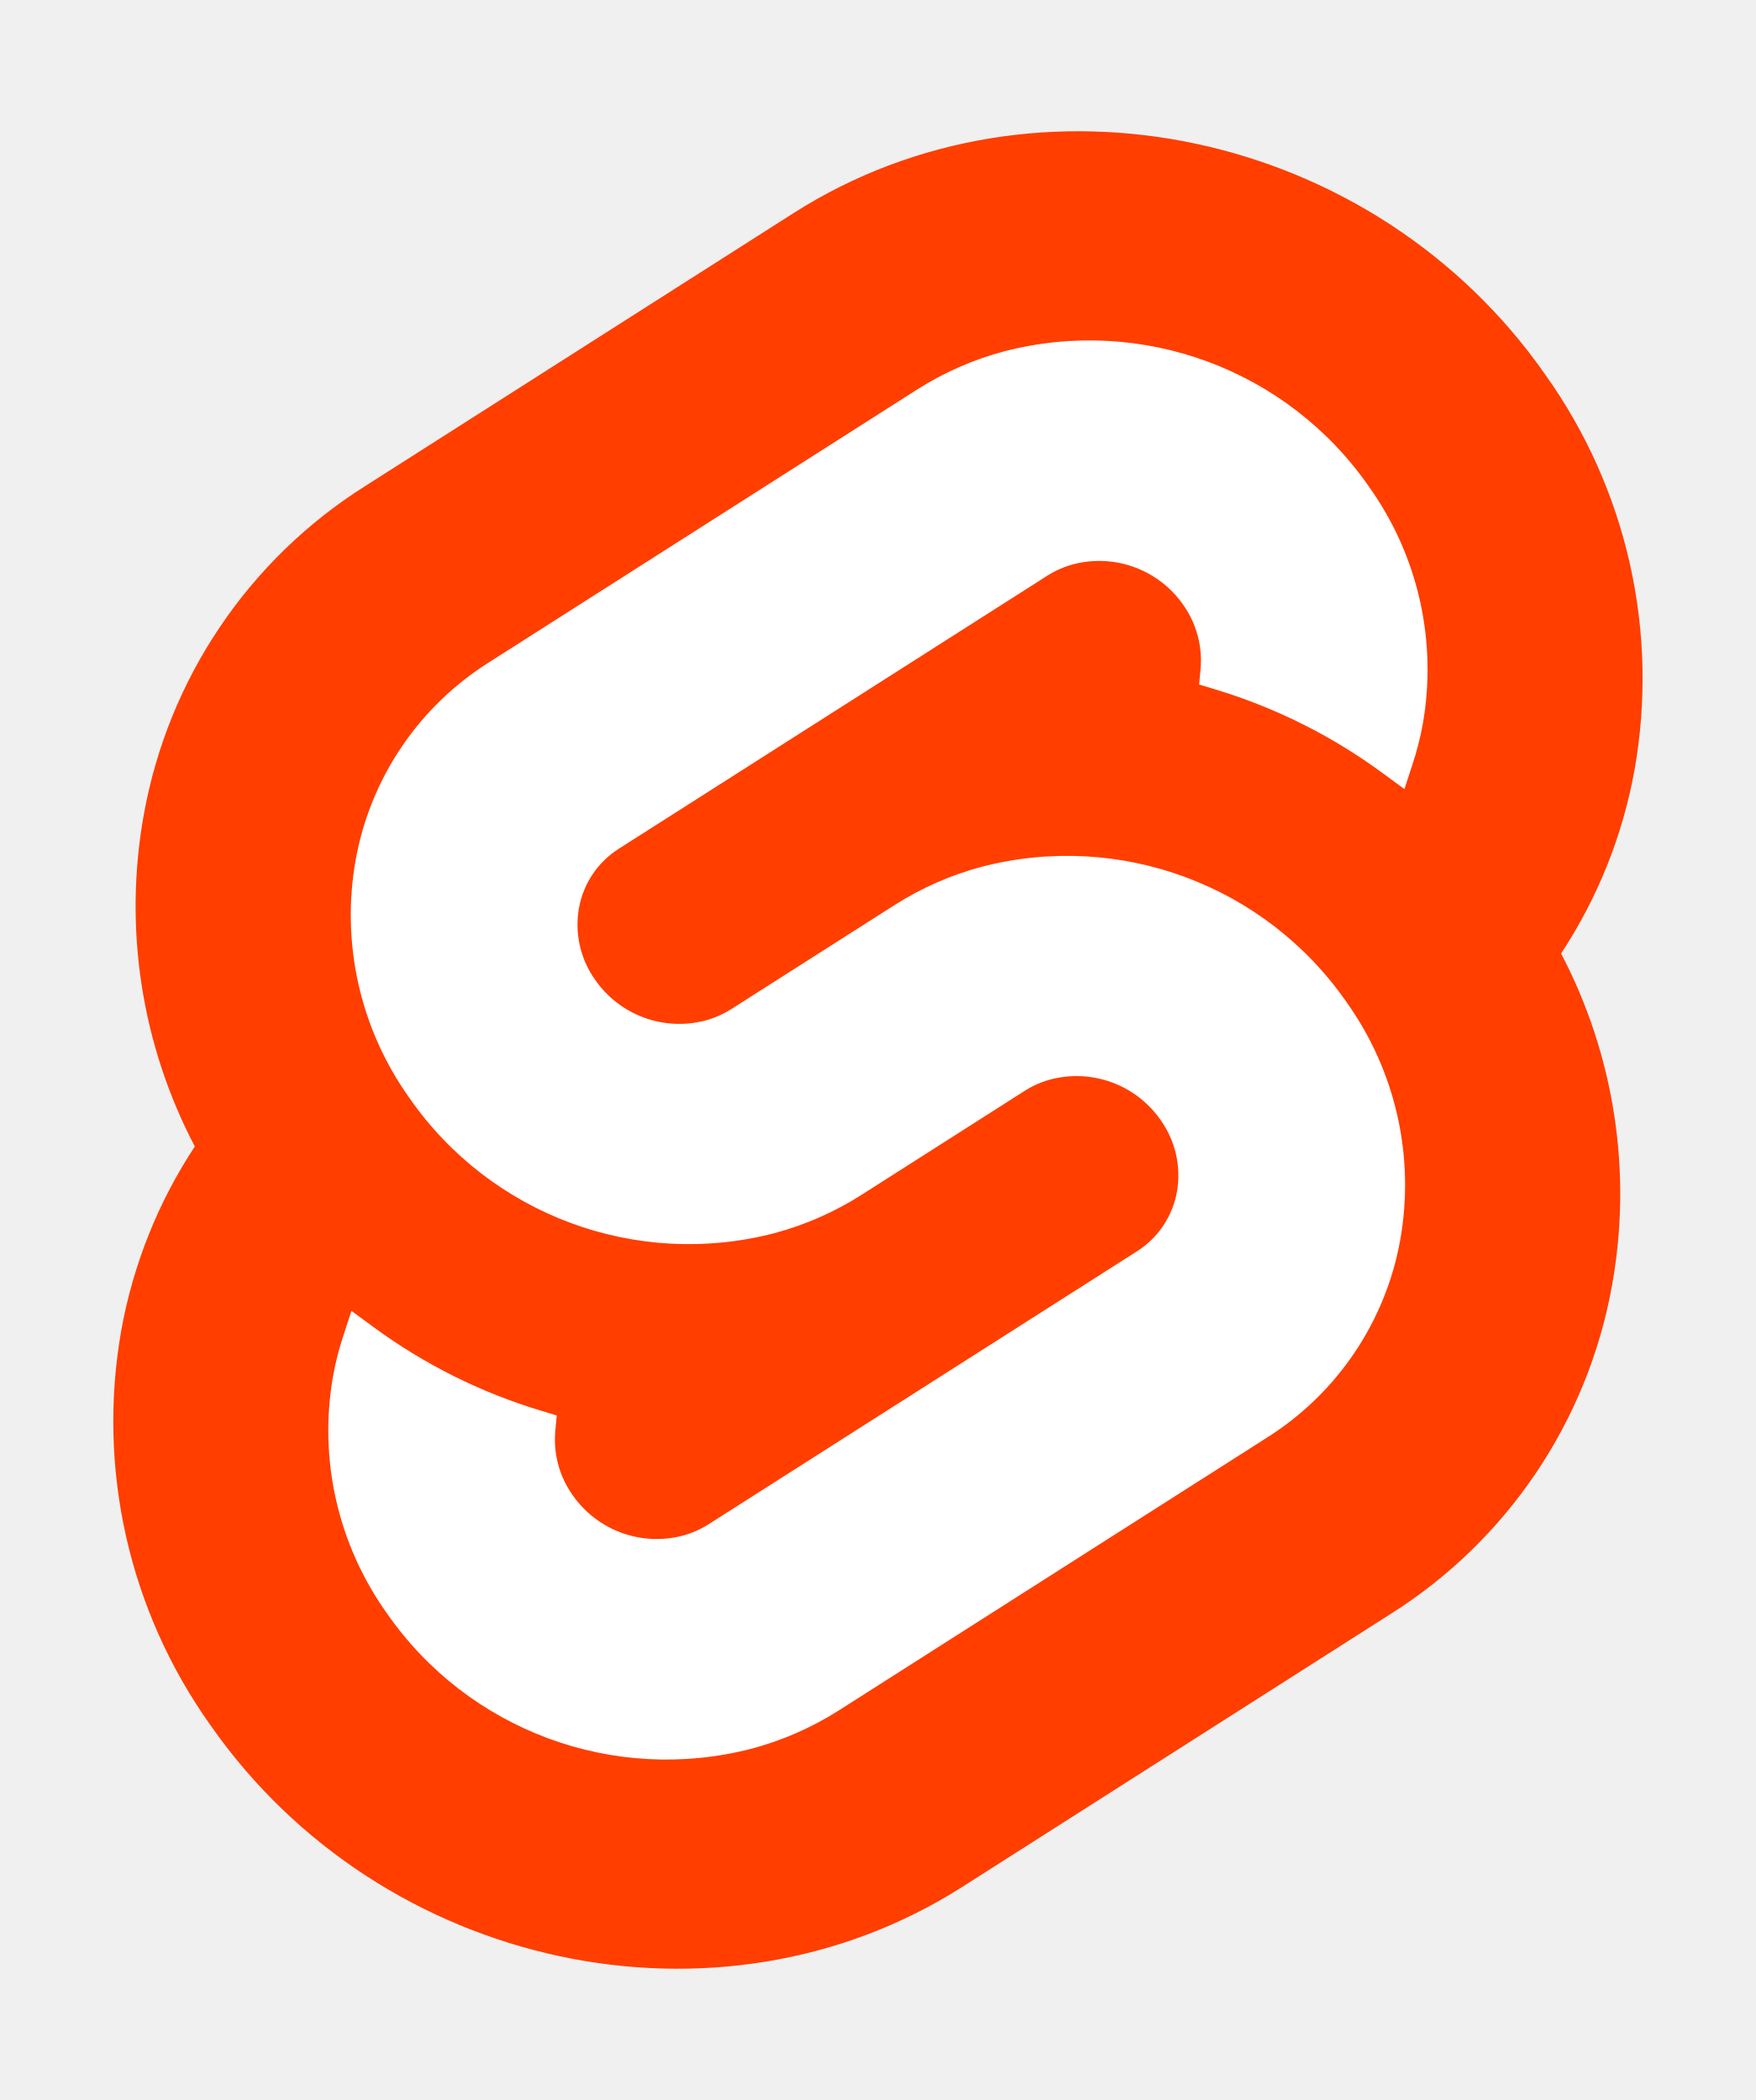
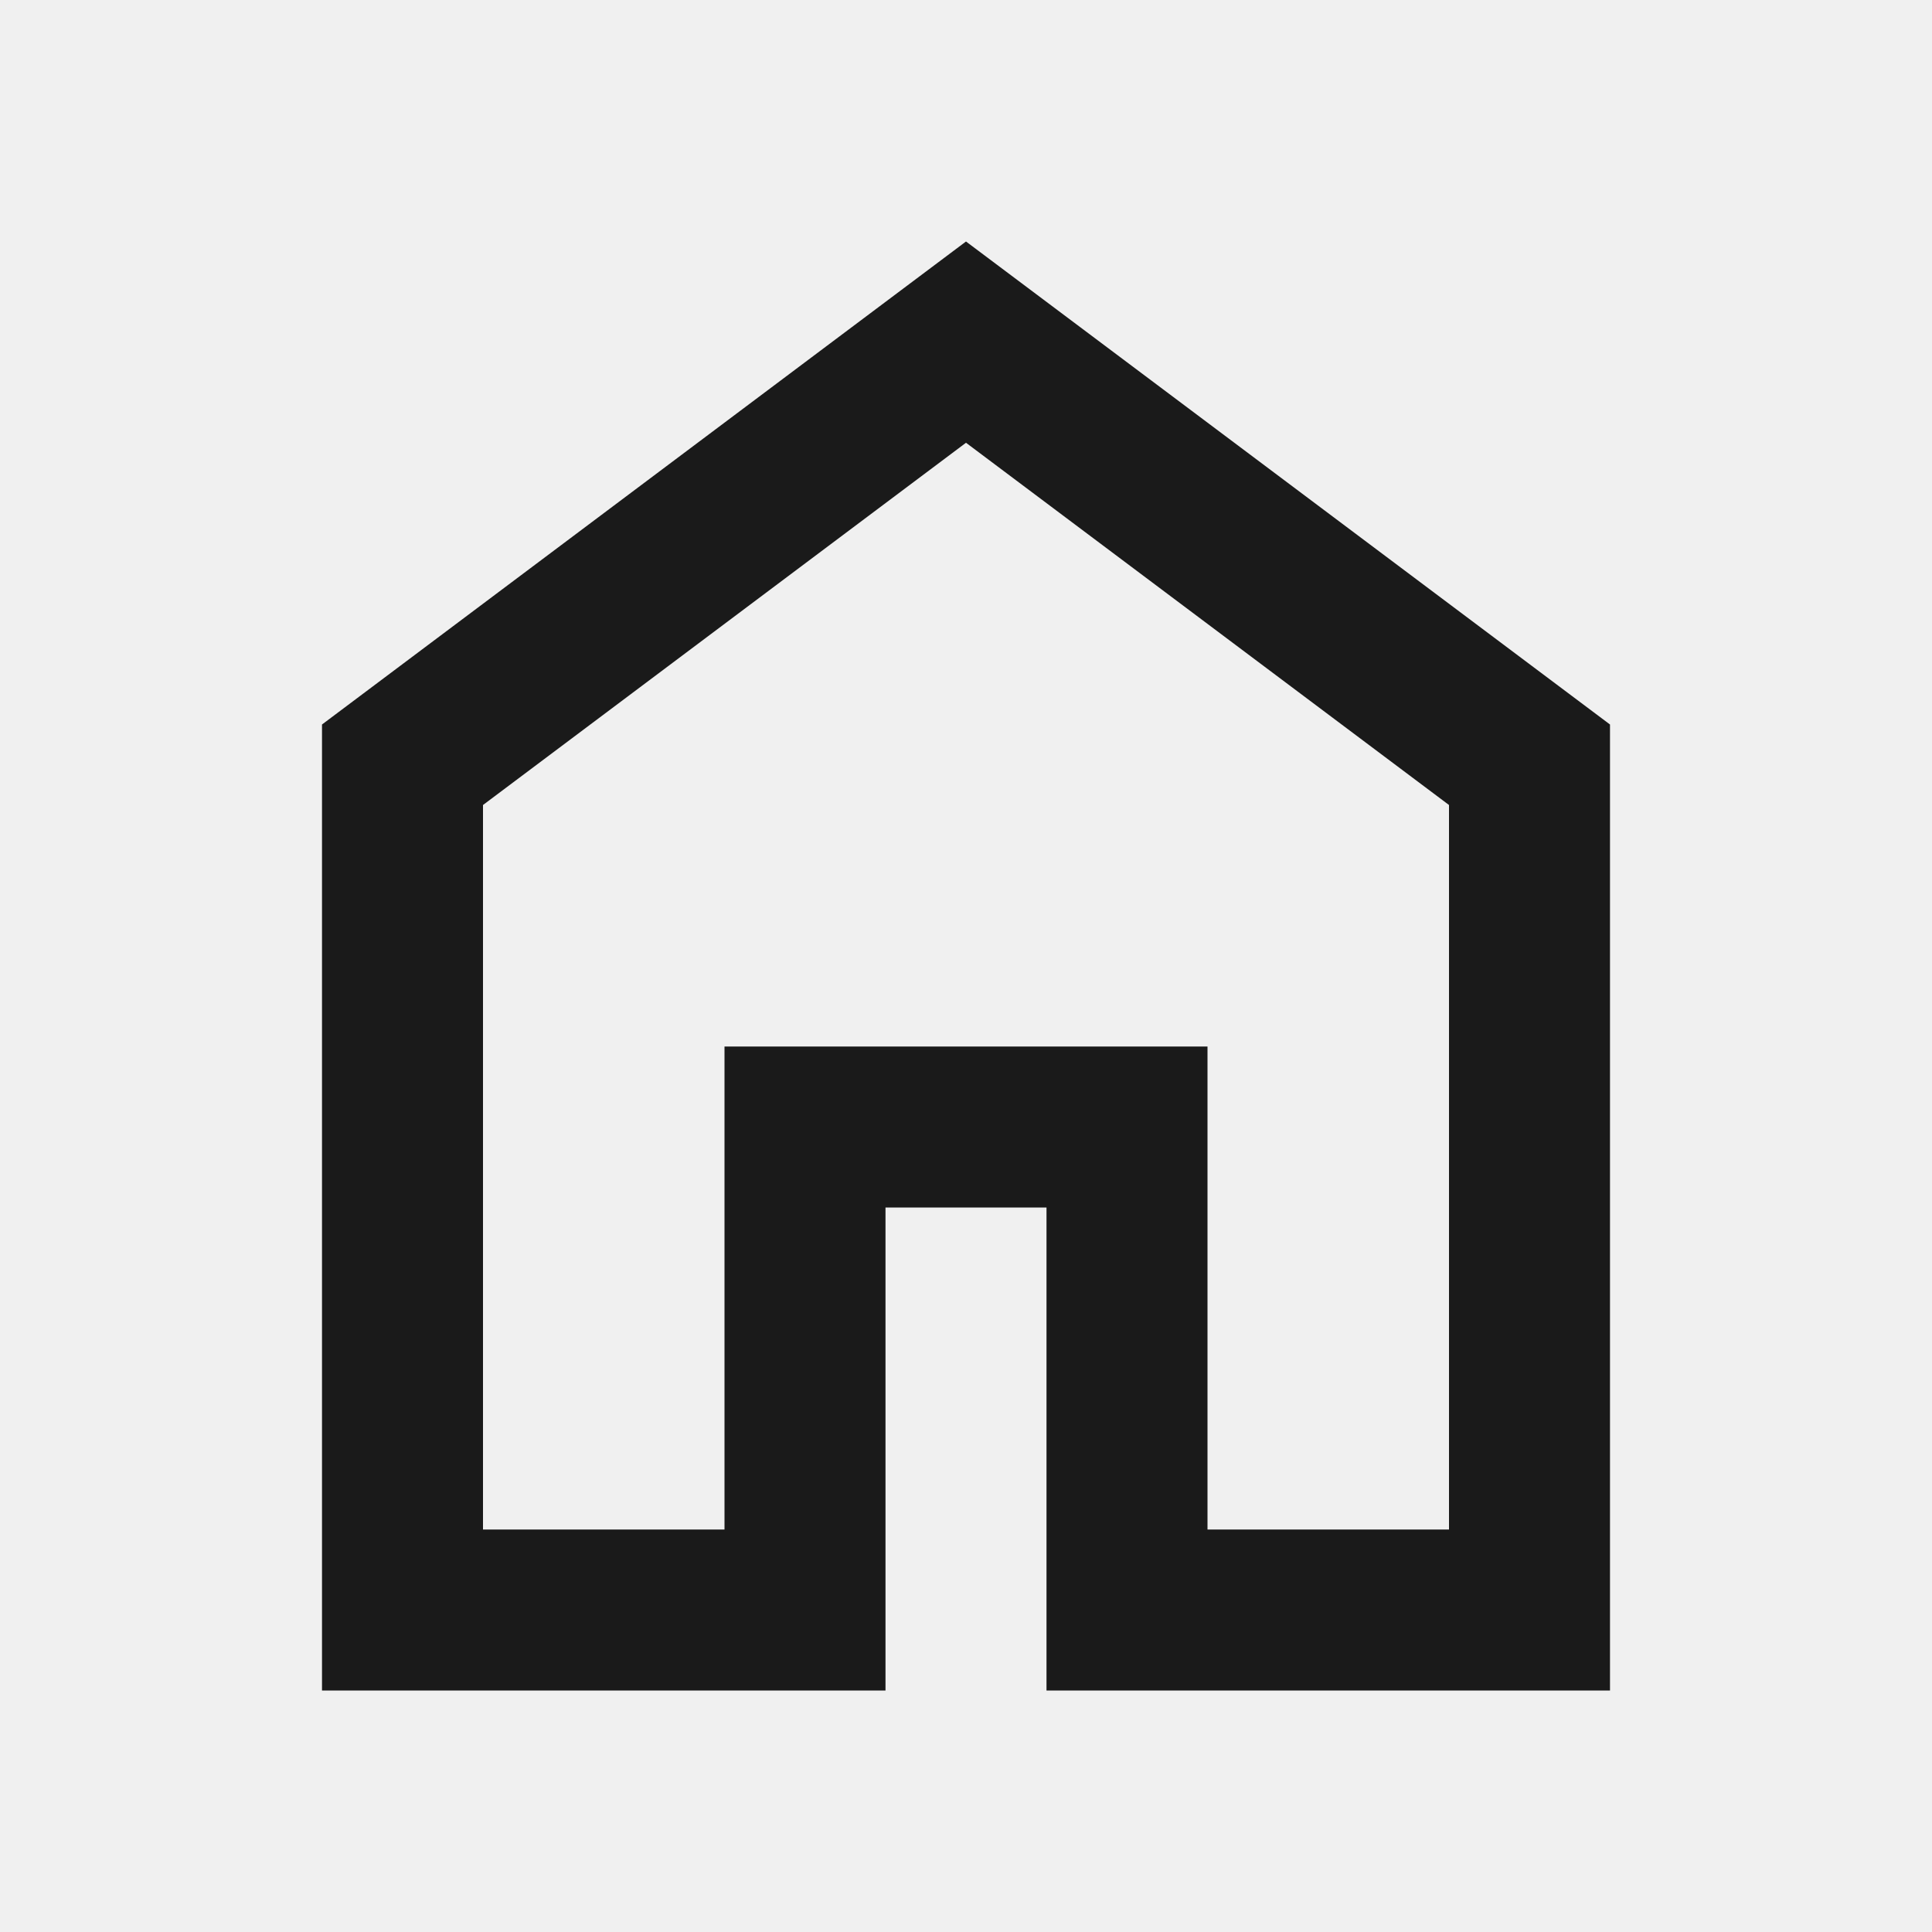
- <svg xmlns="http://www.w3.org/2000/svg" width="107" height="128" viewBox="0 0 107 128">
-   <path d="M94.157 22.819c-10.4-14.885-30.94-19.297-45.792-9.835L22.282 29.608A29.92 29.92 0 0 0 8.764 49.65a31.5 31.5 0 0 0 3.108 20.231 30 30 0 0 0-4.477 11.183 31.9 31.9 0 0 0 5.448 24.116c10.402 14.887 30.942 19.297 45.791 9.835l26.083-16.624A29.92 29.92 0 0 0 98.235 78.35a31.53 31.53 0 0 0-3.105-20.232 30 30 0 0 0 4.474-11.182 31.88 31.88 0 0 0-5.447-24.116" style="fill:#ff3e00" />
-   <path d="M45.817 106.582a20.72 20.72 0 0 1-22.237-8.243 19.17 19.17 0 0 1-3.277-14.503 18 18 0 0 1 .624-2.435l.49-1.498 1.337.981a33.6 33.6 0 0 0 10.203 5.098l.97.294-.09.968a5.85 5.85 0 0 0 1.052 3.878 6.24 6.24 0 0 0 6.695 2.485 5.8 5.8 0 0 0 1.603-.704L69.27 76.28a5.43 5.43 0 0 0 2.45-3.631 5.8 5.8 0 0 0-.987-4.371 6.24 6.24 0 0 0-6.698-2.487 5.7 5.7 0 0 0-1.6.704l-9.953 6.345a19 19 0 0 1-5.296 2.326 20.72 20.72 0 0 1-22.237-8.243 19.17 19.17 0 0 1-3.277-14.502 17.99 17.99 0 0 1 8.13-12.052l26.081-16.623a19 19 0 0 1 5.3-2.329 20.72 20.72 0 0 1 22.237 8.243 19.17 19.17 0 0 1 3.277 14.503 18 18 0 0 1-.624 2.435l-.49 1.498-1.337-.98a33.6 33.6 0 0 0-10.203-5.1l-.97-.294.09-.968a5.86 5.86 0 0 0-1.052-3.878 6.24 6.24 0 0 0-6.696-2.485 5.8 5.8 0 0 0-1.602.704L37.73 51.72a5.42 5.42 0 0 0-2.449 3.63 5.79 5.79 0 0 0 .986 4.372 6.24 6.24 0 0 0 6.698 2.486 5.8 5.8 0 0 0 1.602-.704l9.952-6.342a19 19 0 0 1 5.295-2.328 20.72 20.72 0 0 1 22.237 8.242 19.17 19.17 0 0 1 3.277 14.503 18 18 0 0 1-8.13 12.053l-26.081 16.622a19 19 0 0 1-5.3 2.328" style="fill:#fff" />
+ <svg xmlns="http://www.w3.org/2000/svg" height="24px" viewBox="0 -960 960 960" width="24px">
+   <style>
+     svg { fill: #1a1a1a; }
+     @media (prefers-color-scheme: dark) { svg { fill: #f5f5f5; } }
+   </style>
+   <path d="M240-200h120v-240h240v240h120v-360L480-740 240-560v360Zm-80 80v-480l320-240 320 240v480H520v-240h-80v240H160Zm320-350Z" />
</svg>
